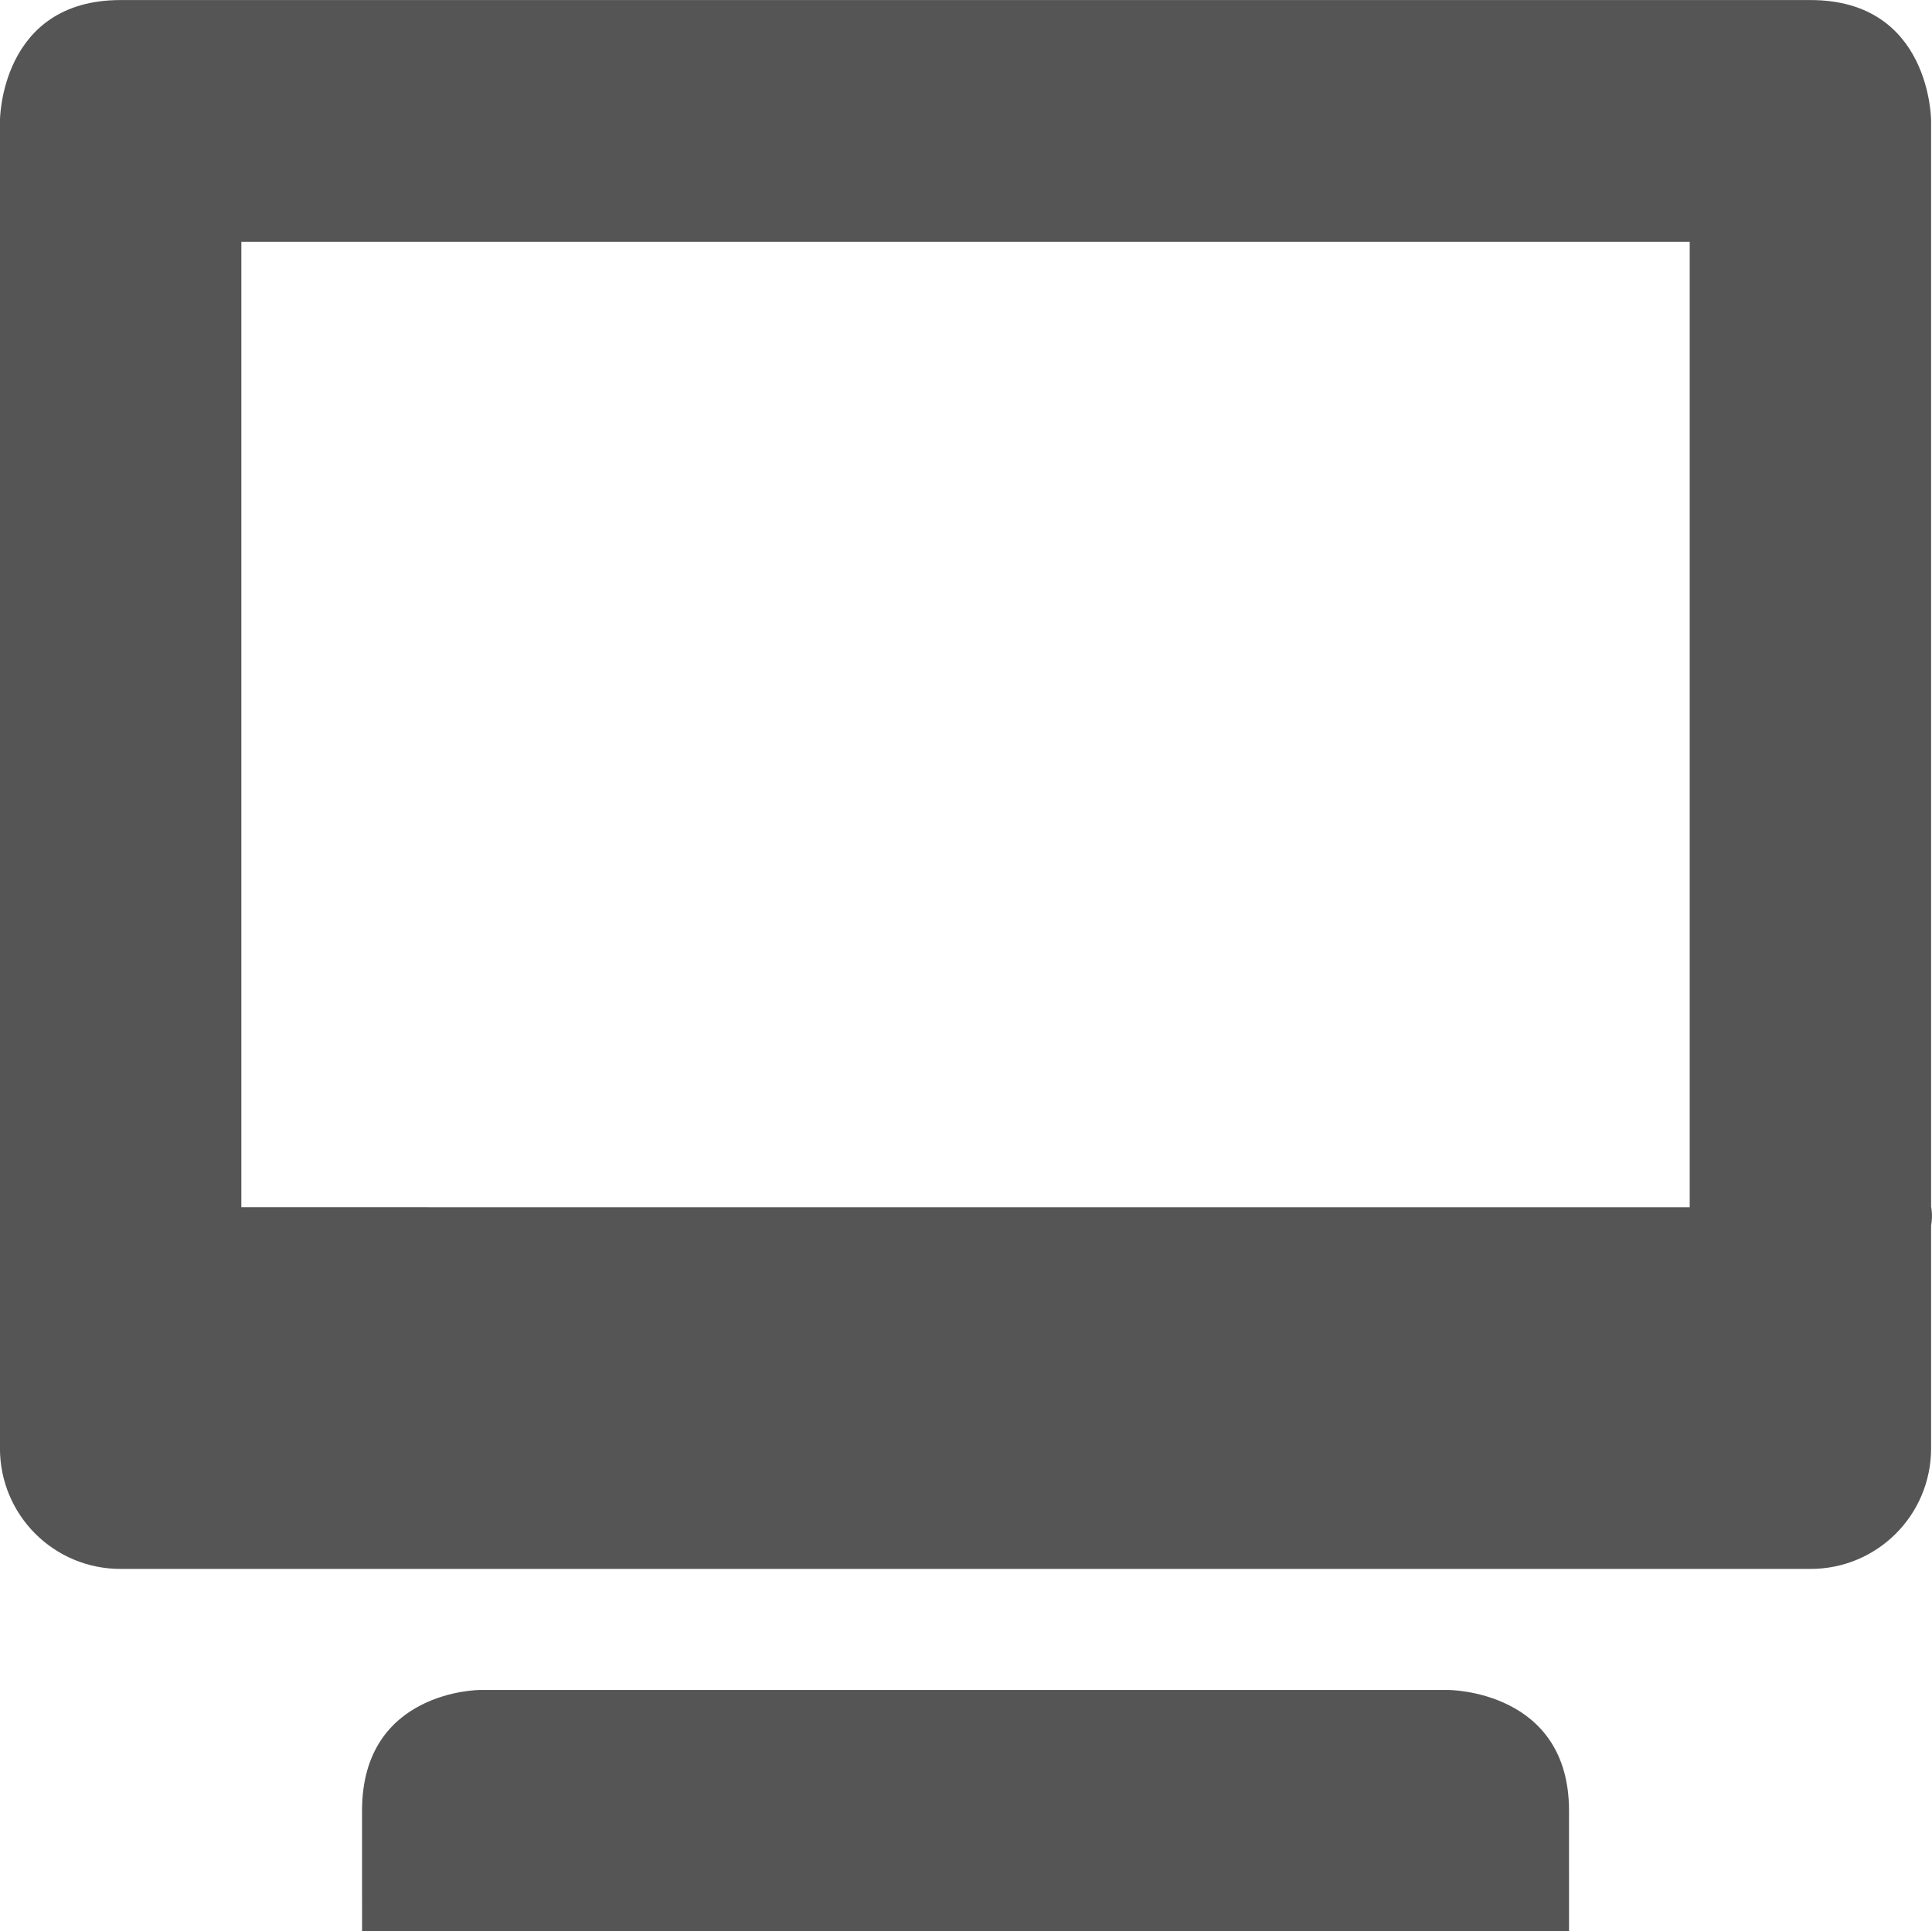
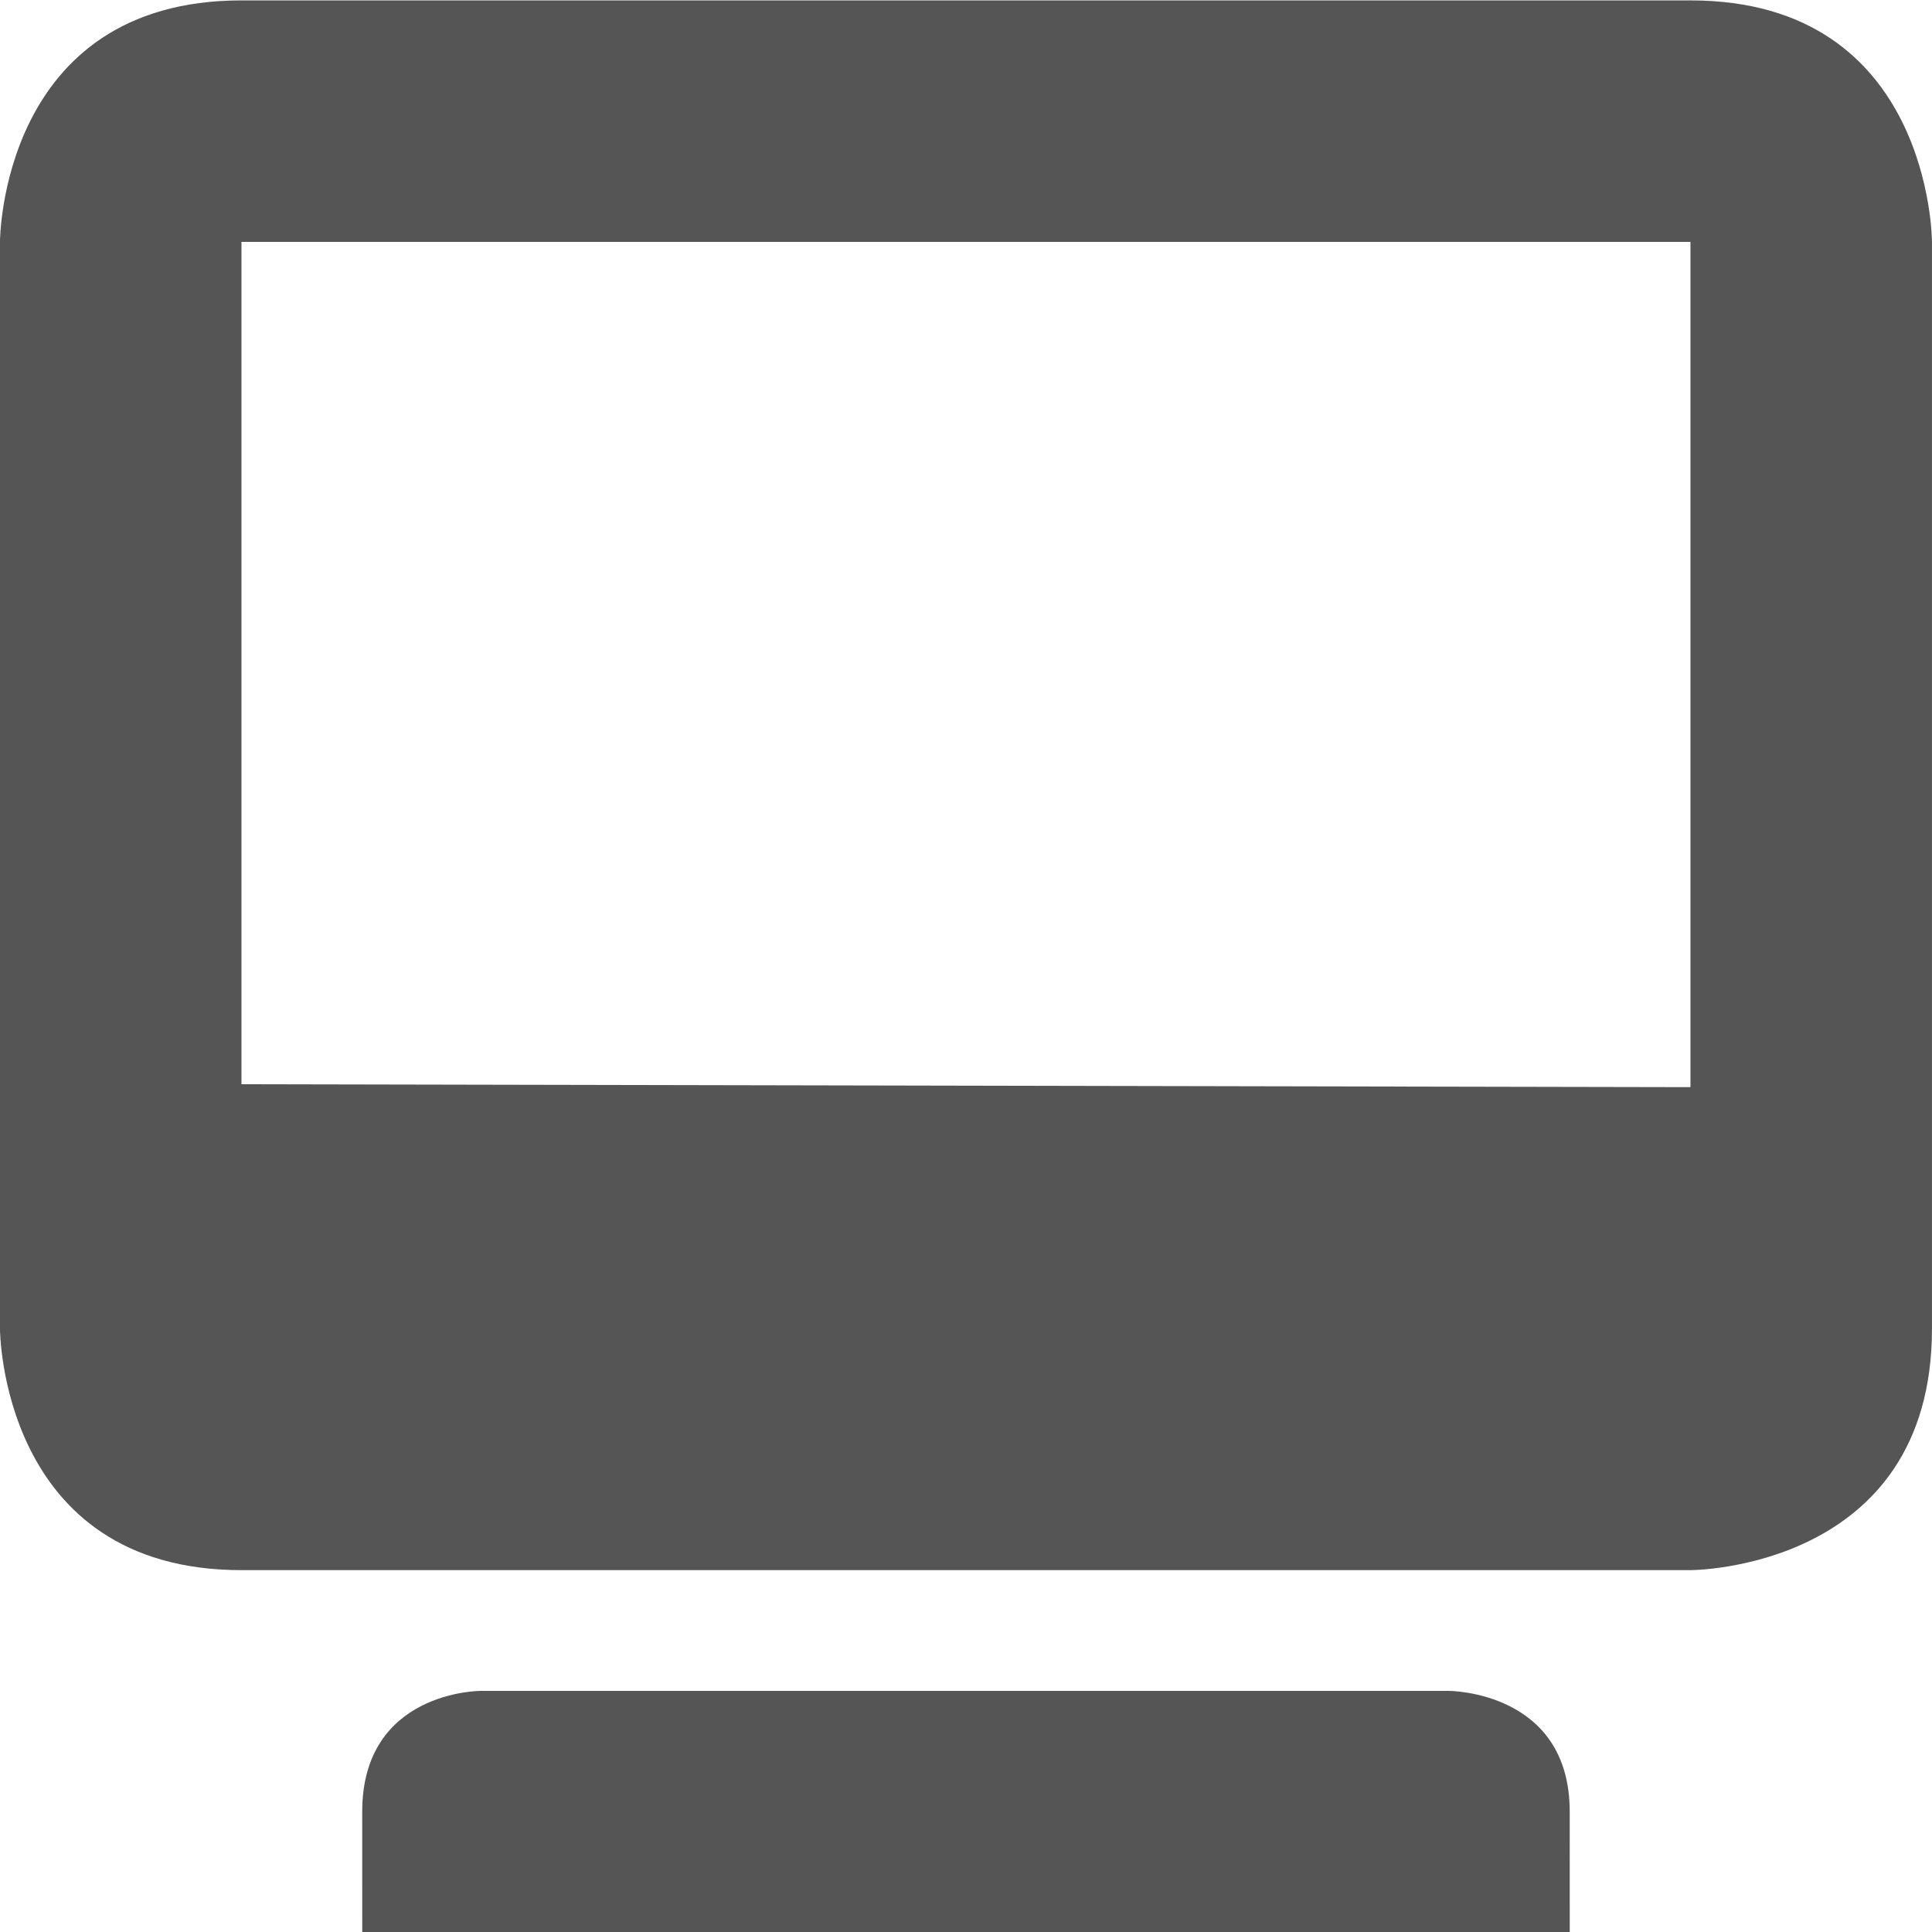
- <svg xmlns="http://www.w3.org/2000/svg" xmlns:ns1="http://www.openswatchbook.org/uri/2009/osb" height="16" id="svg7384" style="enable-background:new" version="1.1" width="16.007">
+ <svg xmlns="http://www.w3.org/2000/svg" xmlns:ns1="http://www.openswatchbook.org/uri/2009/osb" height="16" id="svg7384" style="enable-background:new" version="1.1" width="16">
  <defs id="defs7386">
    <linearGradient id="linearGradient5606" ns1:paint="solid">
      <stop id="stop5608" offset="0" style="stop-color:#000000;stop-opacity:1;" />
    </linearGradient>
-     <filter color-interpolation-filters="sRGB" id="filter7554">
+     <filter id="filter7554" style="color-interpolation-filters:sRGB">
      <feBlend id="feBlend7556" in2="BackgroundImage" mode="darken" />
    </filter>
  </defs>
-   <g id="layer9" style="display:inline" transform="translate(-345.0004,139.0034)" />
-   <g id="layer10" style="display:inline;filter:url(#filter7554)" transform="translate(-345.0004,139.0034)">
-     <path d="m 346,-139.003 c -1,0 -1,1 -1,1 l 0,11 c 0,0.554 0.446,1 1,1 l 14,0 c 0.554,0 1,-0.446 1,-1 l 0,-1.844 c 0.016,-0.094 0,-0.156 0,-0.156 l 0,-9 c 0,0 0,-1 -1,-1 z m 1,2.003 12,0 0,8 -12,-3.6e-4 z m 1,13 2e-4,0.997 10,0 -2e-4,-0.997 c 0,-1 -1,-1 -1,-1 l -8.022,0 c 0,0 -0.978,0 -0.978,1 z" id="path4922" style="fill:#555555;fill-opacity:1;stroke:none" />
+   <g id="layer9" style="display:inline" transform="translate(-365.0002,139.0033)" />
+   <g id="layer10" style="display:inline;filter:url(#filter7554)" transform="translate(-365.0002,139.0033)">
+     <path d="m 367,-139 c -2,0 -2,2 -2,2 l 0,9 c 0,0 0,2 2,2 l 12,0 c 0,0 2,0 2,-2 l 0,-9 c 0,0 4.1e-4,-2 -2,-2 z m 0,2 12,0 0,7 -12,-0.024 z m 1,13 2e-4,0.997 10,0 -2e-4,-0.997 c 0,-1 -1,-1 -1,-1 l -8.022,0 c 0,0 -0.978,0 -0.978,1 z" id="path10771" style="fill:#555555;fill-opacity:1;stroke:none" />
  </g>
-   <g id="layer1" style="display:inline" transform="translate(-104.0002,-477.9966)" />
-   <g id="layer14" style="display:inline" transform="translate(-345.0004,139.0034)" />
-   <g id="layer15" style="display:inline" transform="translate(-345.0004,139.0034)" />
-   <g id="g71291" style="display:inline" transform="translate(-345.0004,139.0034)" />
-   <g id="layer2" style="display:inline" transform="translate(-104.0002,-327.9966)" />
-   <g id="g6058" style="display:inline" transform="translate(-104.0002,-327.9966)" />
-   <g id="layer12" style="display:inline" transform="translate(-345.0004,139.0034)" />
+   <g id="layer1" style="display:inline" transform="translate(-124,-477.9967)" />
+   <g id="layer14" style="display:inline" transform="translate(-365.0002,139.0033)" />
+   <g id="layer15" style="display:inline" transform="translate(-365.0002,139.0033)" />
+   <g id="g71291" style="display:inline" transform="translate(-365.0002,139.0033)" />
+   <g id="layer2" style="display:inline" transform="translate(-124,-327.9967)" />
+   <g id="g6058" style="display:inline" transform="translate(-124,-327.9967)" />
+   <g id="layer12" style="display:inline" transform="translate(-365.0002,139.0033)" />
</svg>
